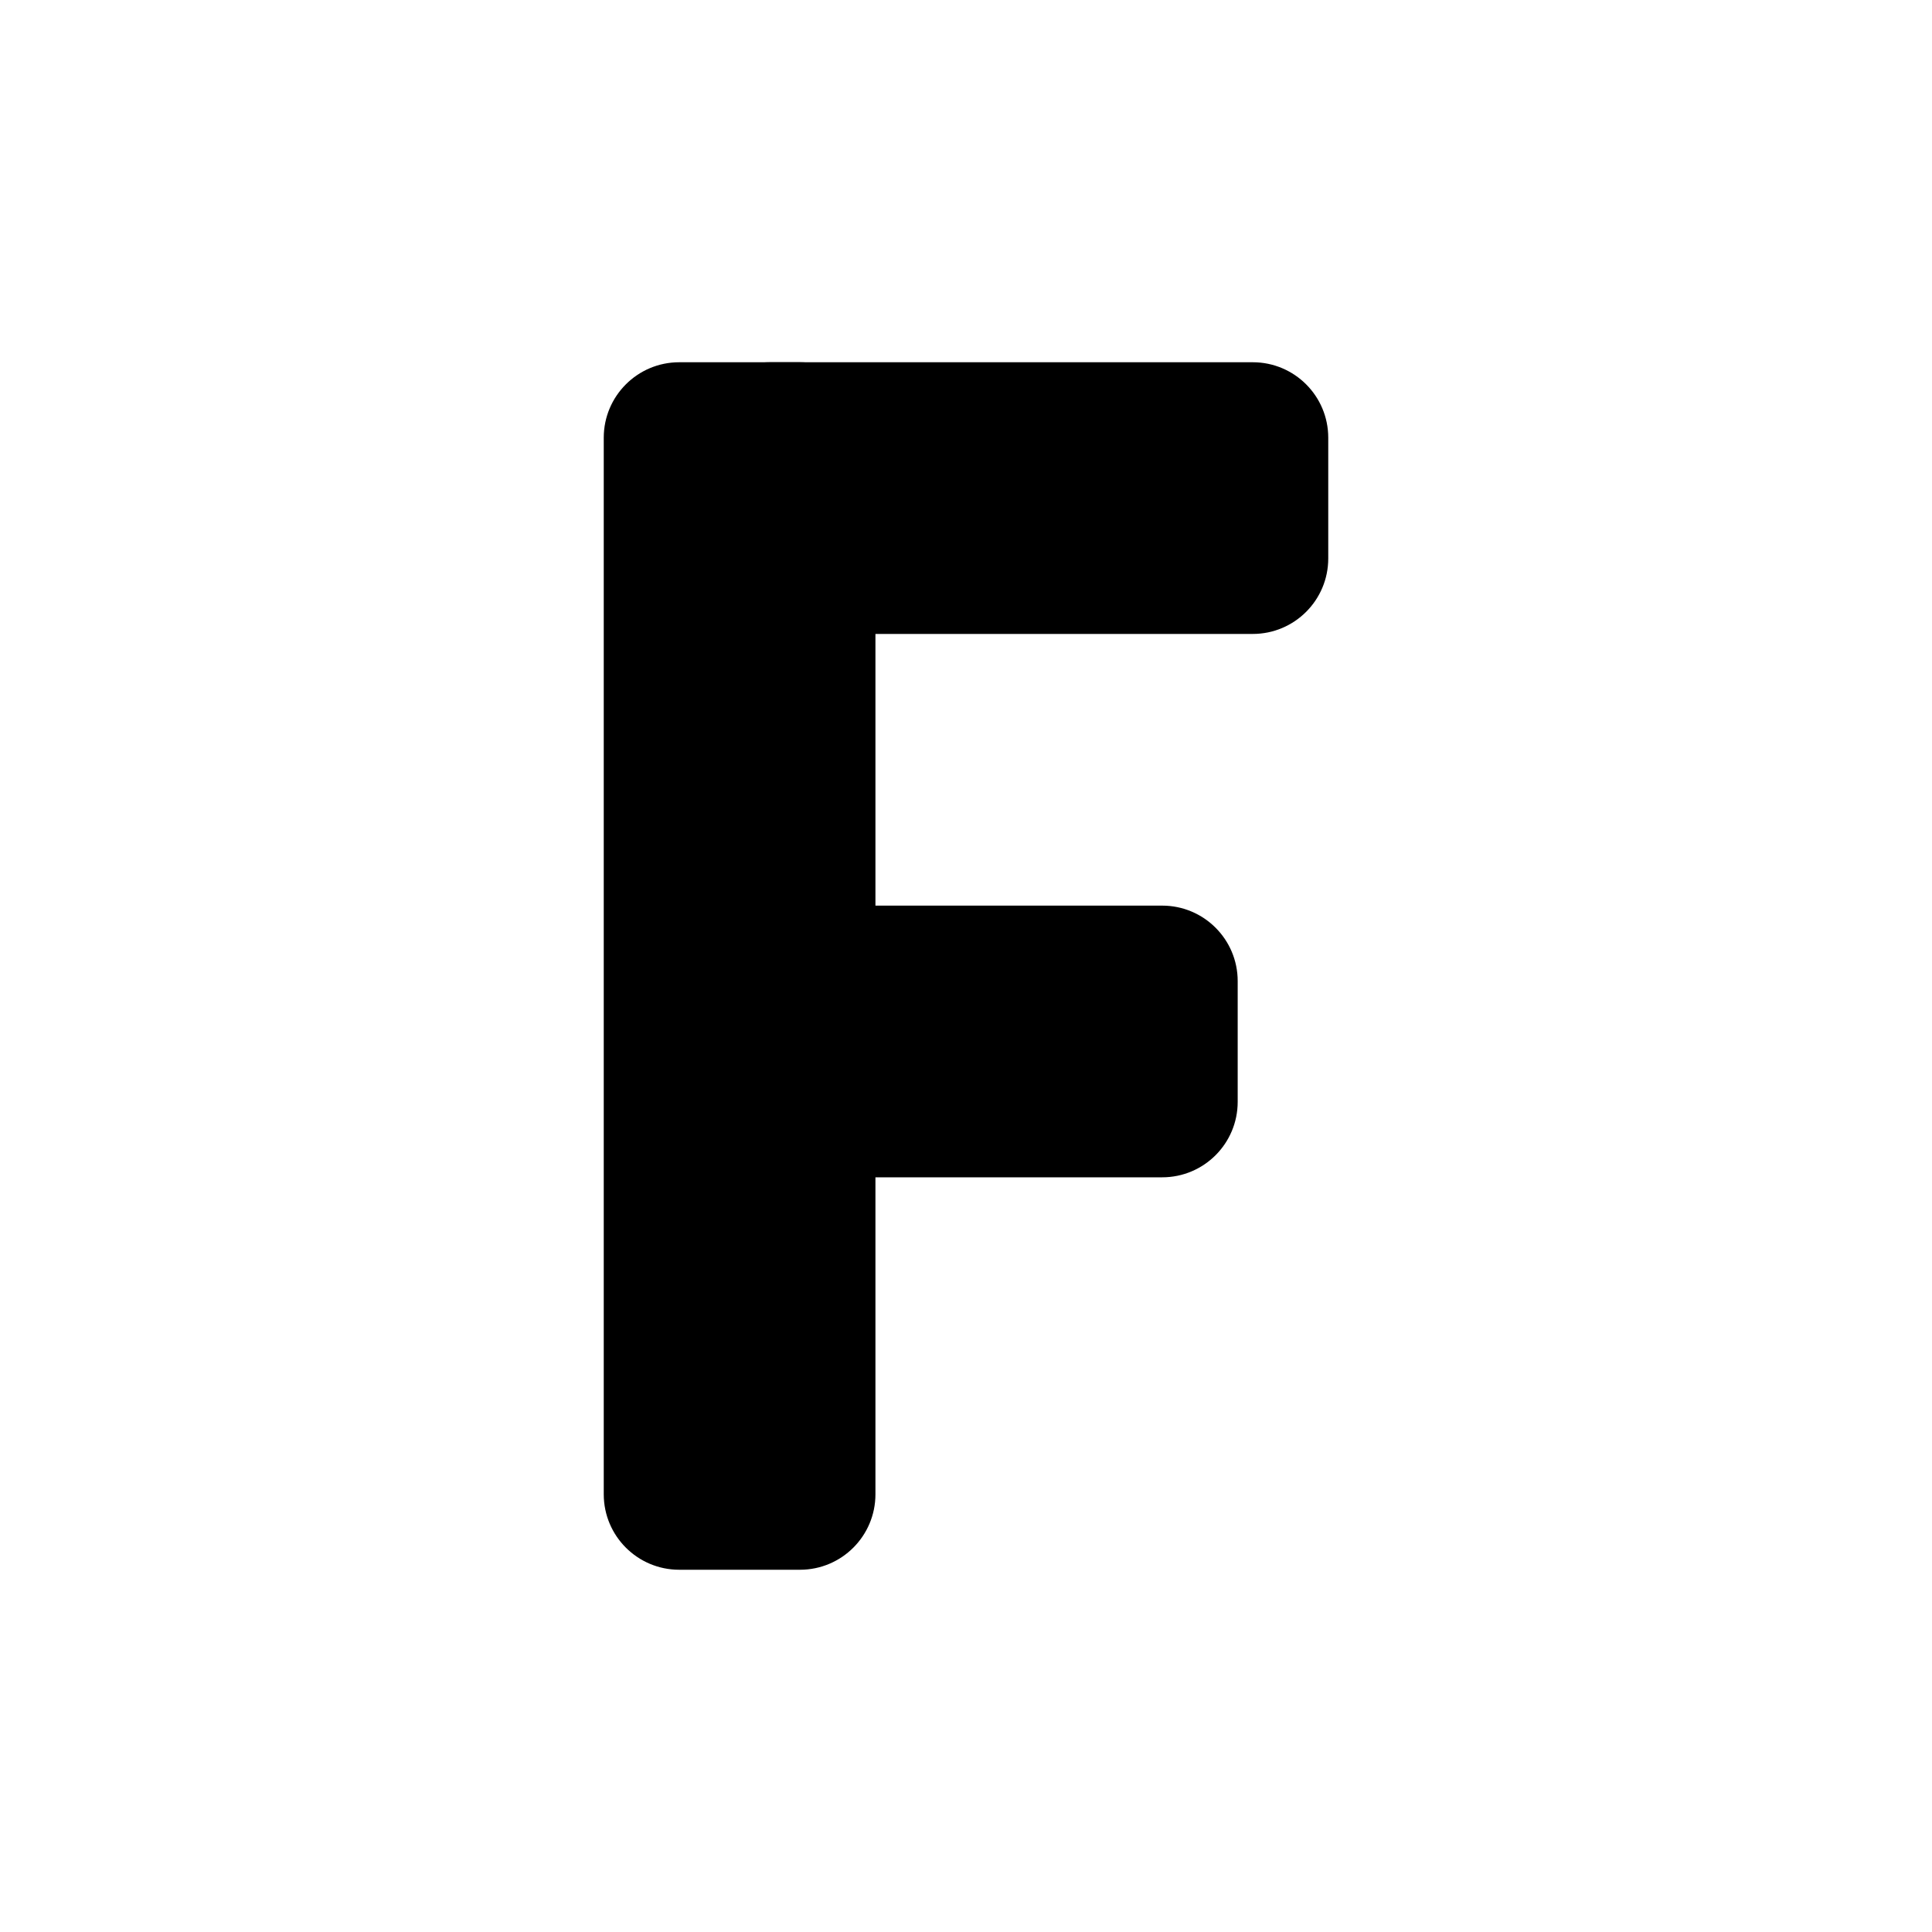
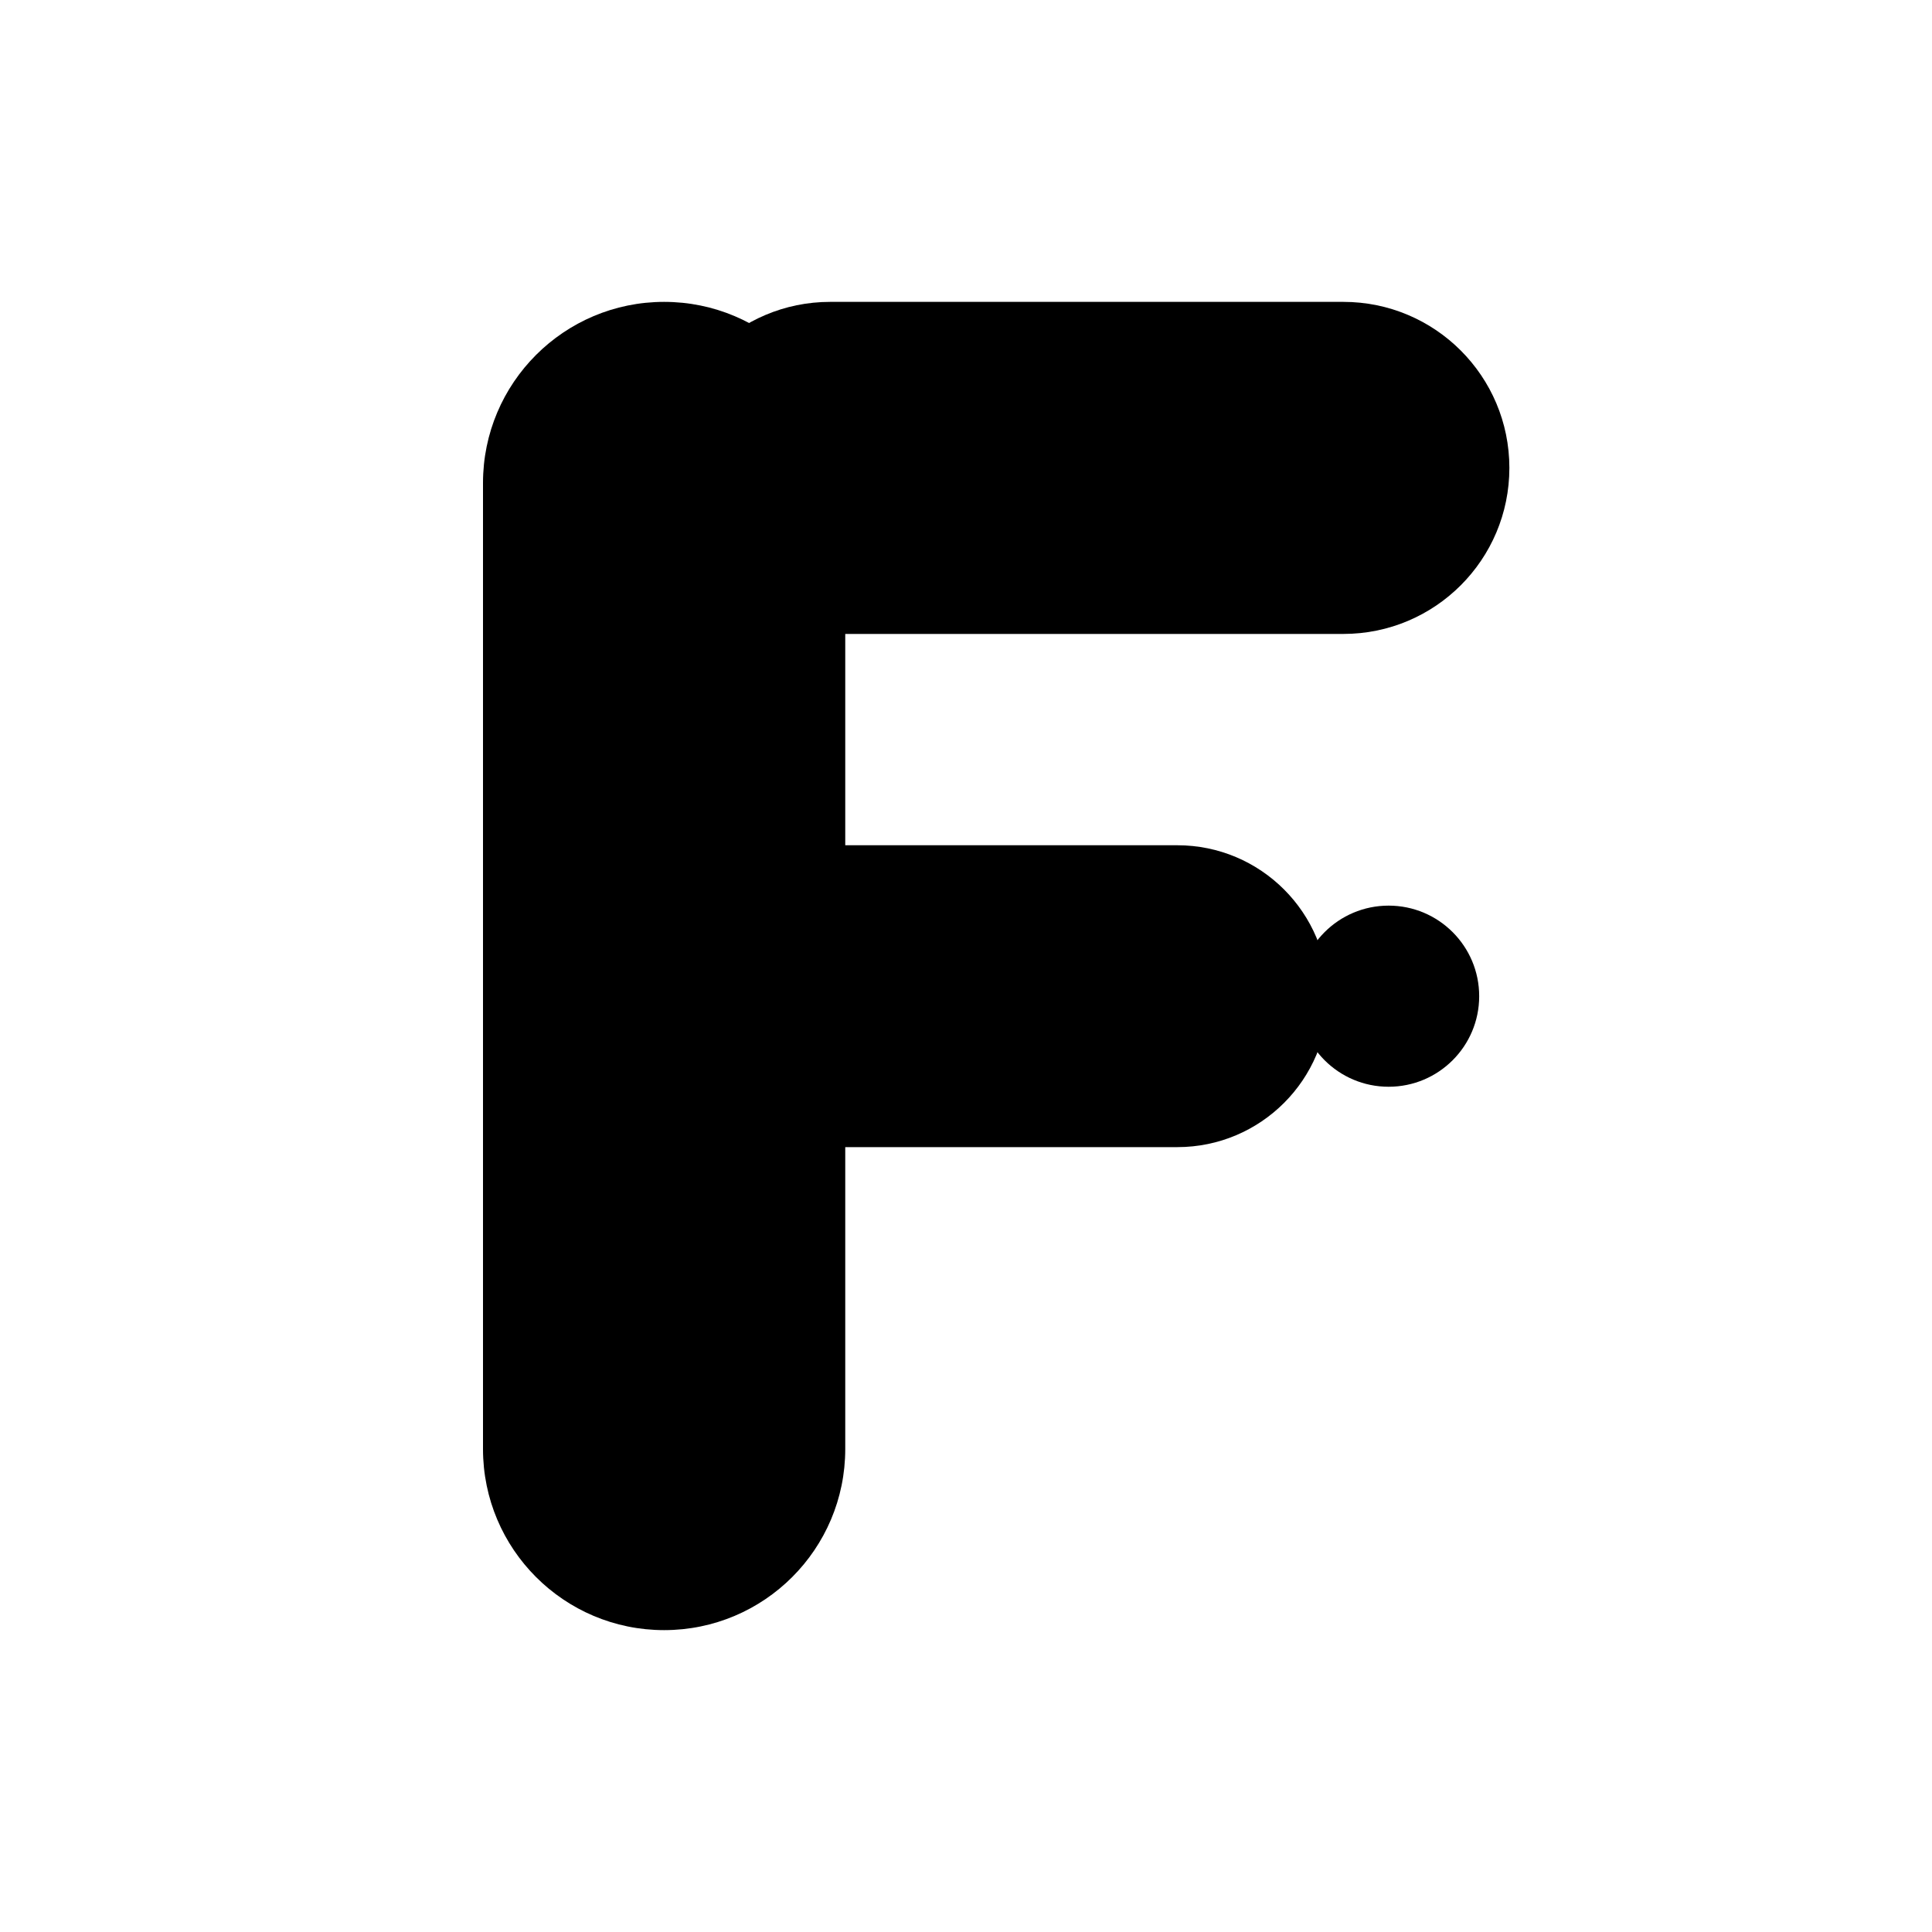
<svg xmlns="http://www.w3.org/2000/svg" viewBox="0 0 64 64" width="64" height="64" role="img" aria-label="FinCore">
  <g fill="currentColor">
-     <rect x="20" y="12" width="9" height="40" rx="2.5" />
-     <rect x="23" y="12" width="21" height="9" rx="2.5" />
-     <rect x="23" y="30" width="18" height="9" rx="2.5" />
+     <rect x="16" y="10" width="12" height="44" rx="6" />
+     <rect x="22" y="10" width="28" height="11" rx="5.5" />
+     <rect x="22" y="28" width="22" height="10" rx="5" />
+     <circle cx="46" cy="33" r="3" />
  </g>
</svg>
